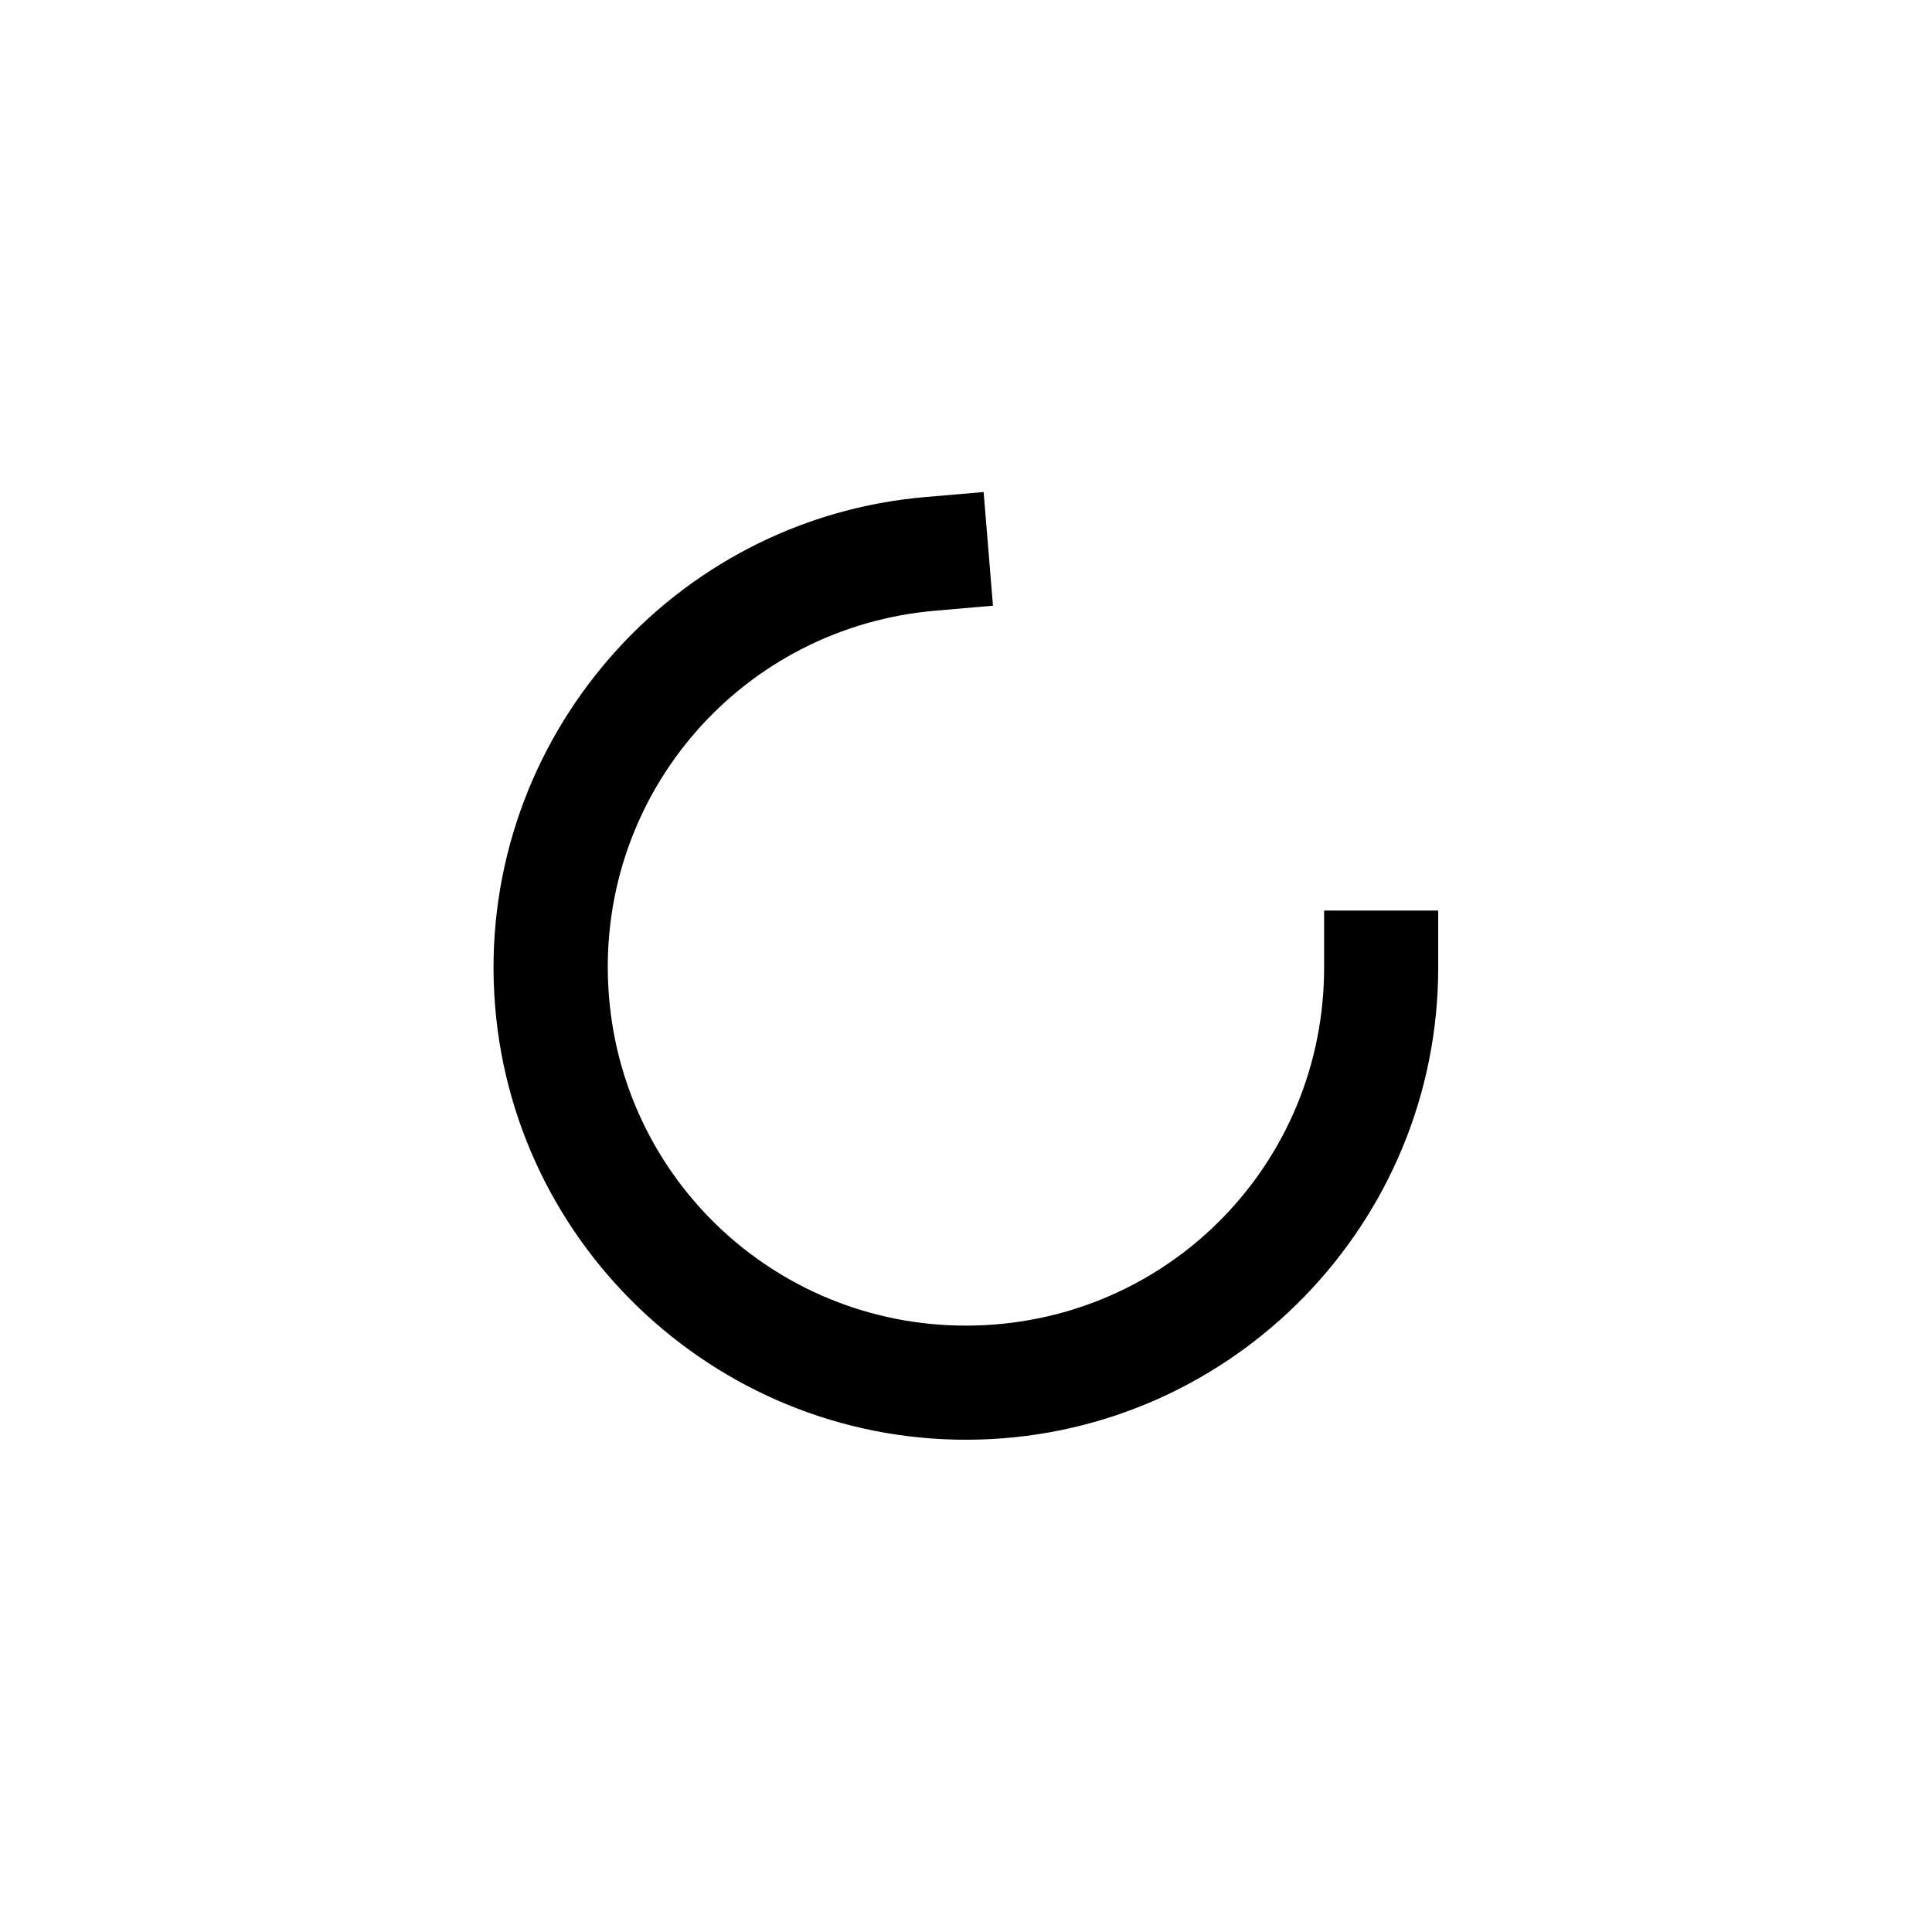
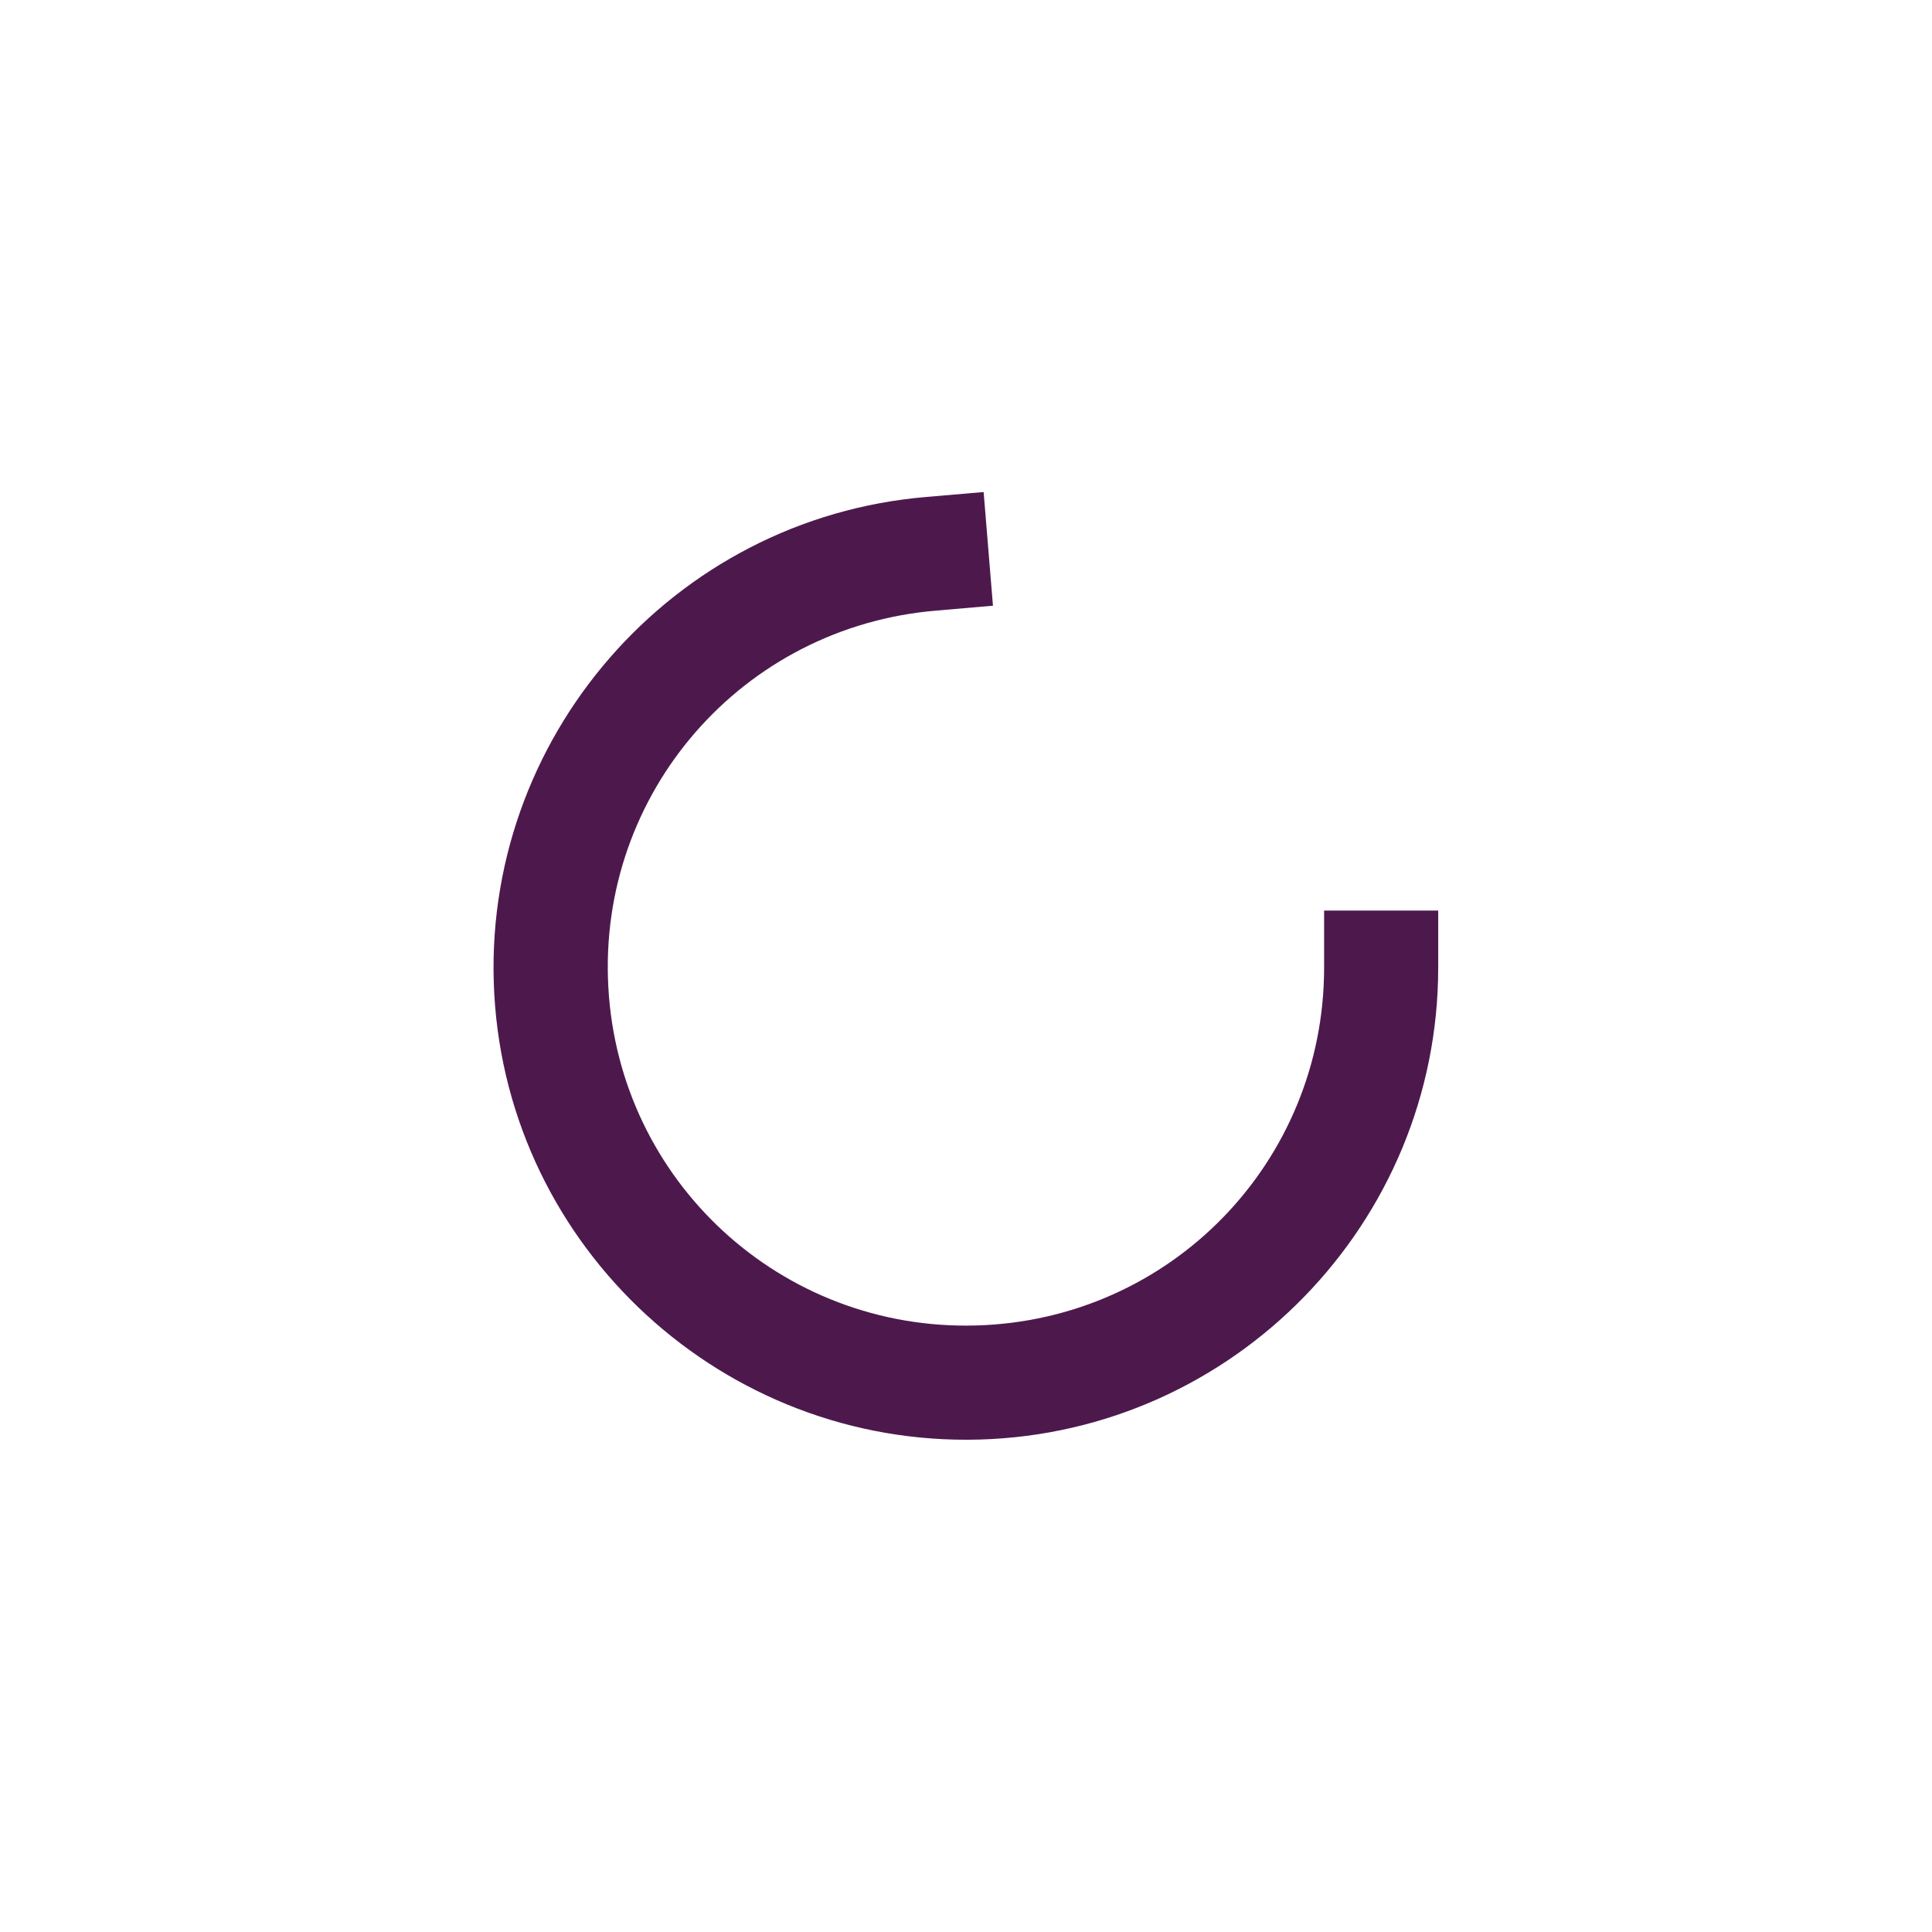
- <svg xmlns="http://www.w3.org/2000/svg" version="1.1" viewBox="0 0 1200 1200">
-   <path fill="currentColor" d="m610.95 305.61-35.434 3.047c-157.92 13.16-277.3 150.43-268.52 308.66 8.777 158.22 142.78 281.21 301.18 276.82 158.41-4.391 285.12-134.69 285.12-293.15v-35.434h-70.867v35.434c0 120.86-95.383 218.94-216.2 222.29-120.82 3.344-221.68-89.434-228.38-210.11-6.695-120.68 83.297-223.88 203.74-233.91l35.156-3.047z" />
+ <svg xmlns="http://www.w3.org/2000/svg" version="1.1" viewBox="0 0 1200 1200" width="24" height="24">
+   <path fill="#4D194D" d="m610.95 305.61-35.434 3.047c-157.92 13.16-277.3 150.43-268.52 308.66 8.777 158.22 142.78 281.21 301.18 276.82 158.41-4.391 285.12-134.69 285.12-293.15v-35.434h-70.867v35.434c0 120.86-95.383 218.94-216.2 222.29-120.82 3.344-221.68-89.434-228.38-210.11-6.695-120.68 83.297-223.88 203.74-233.91l35.156-3.047z" />
</svg>
